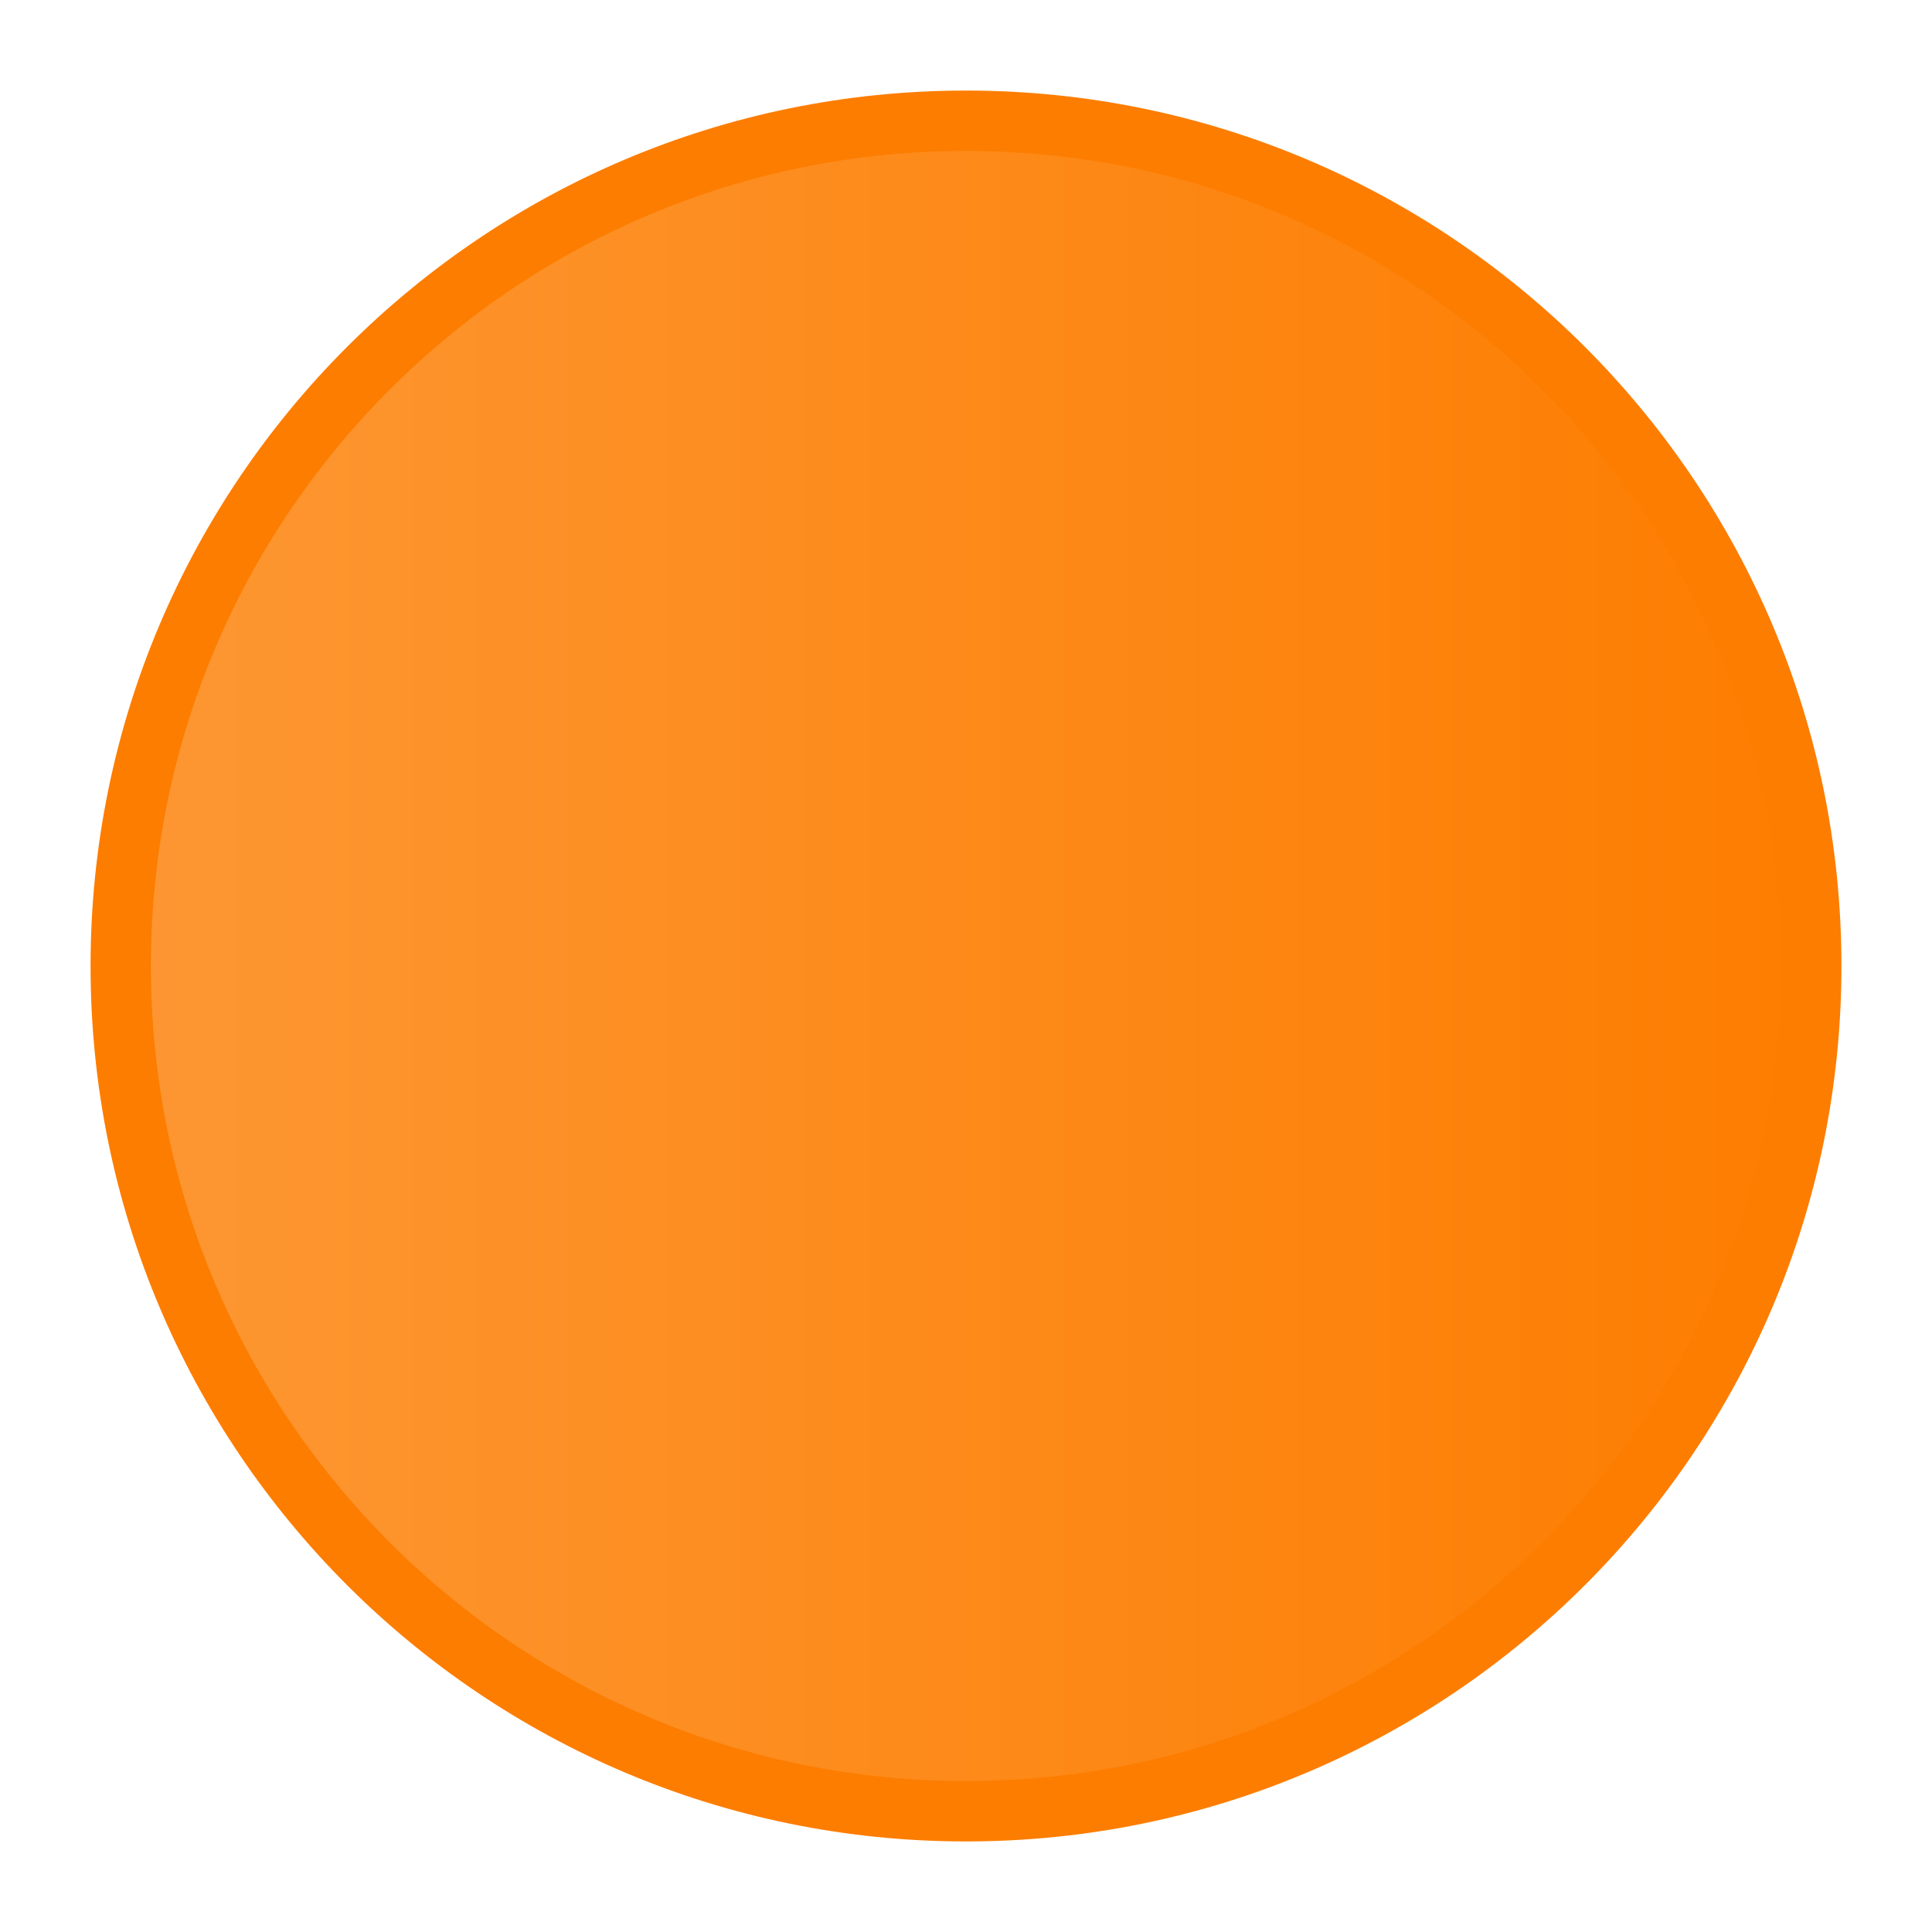
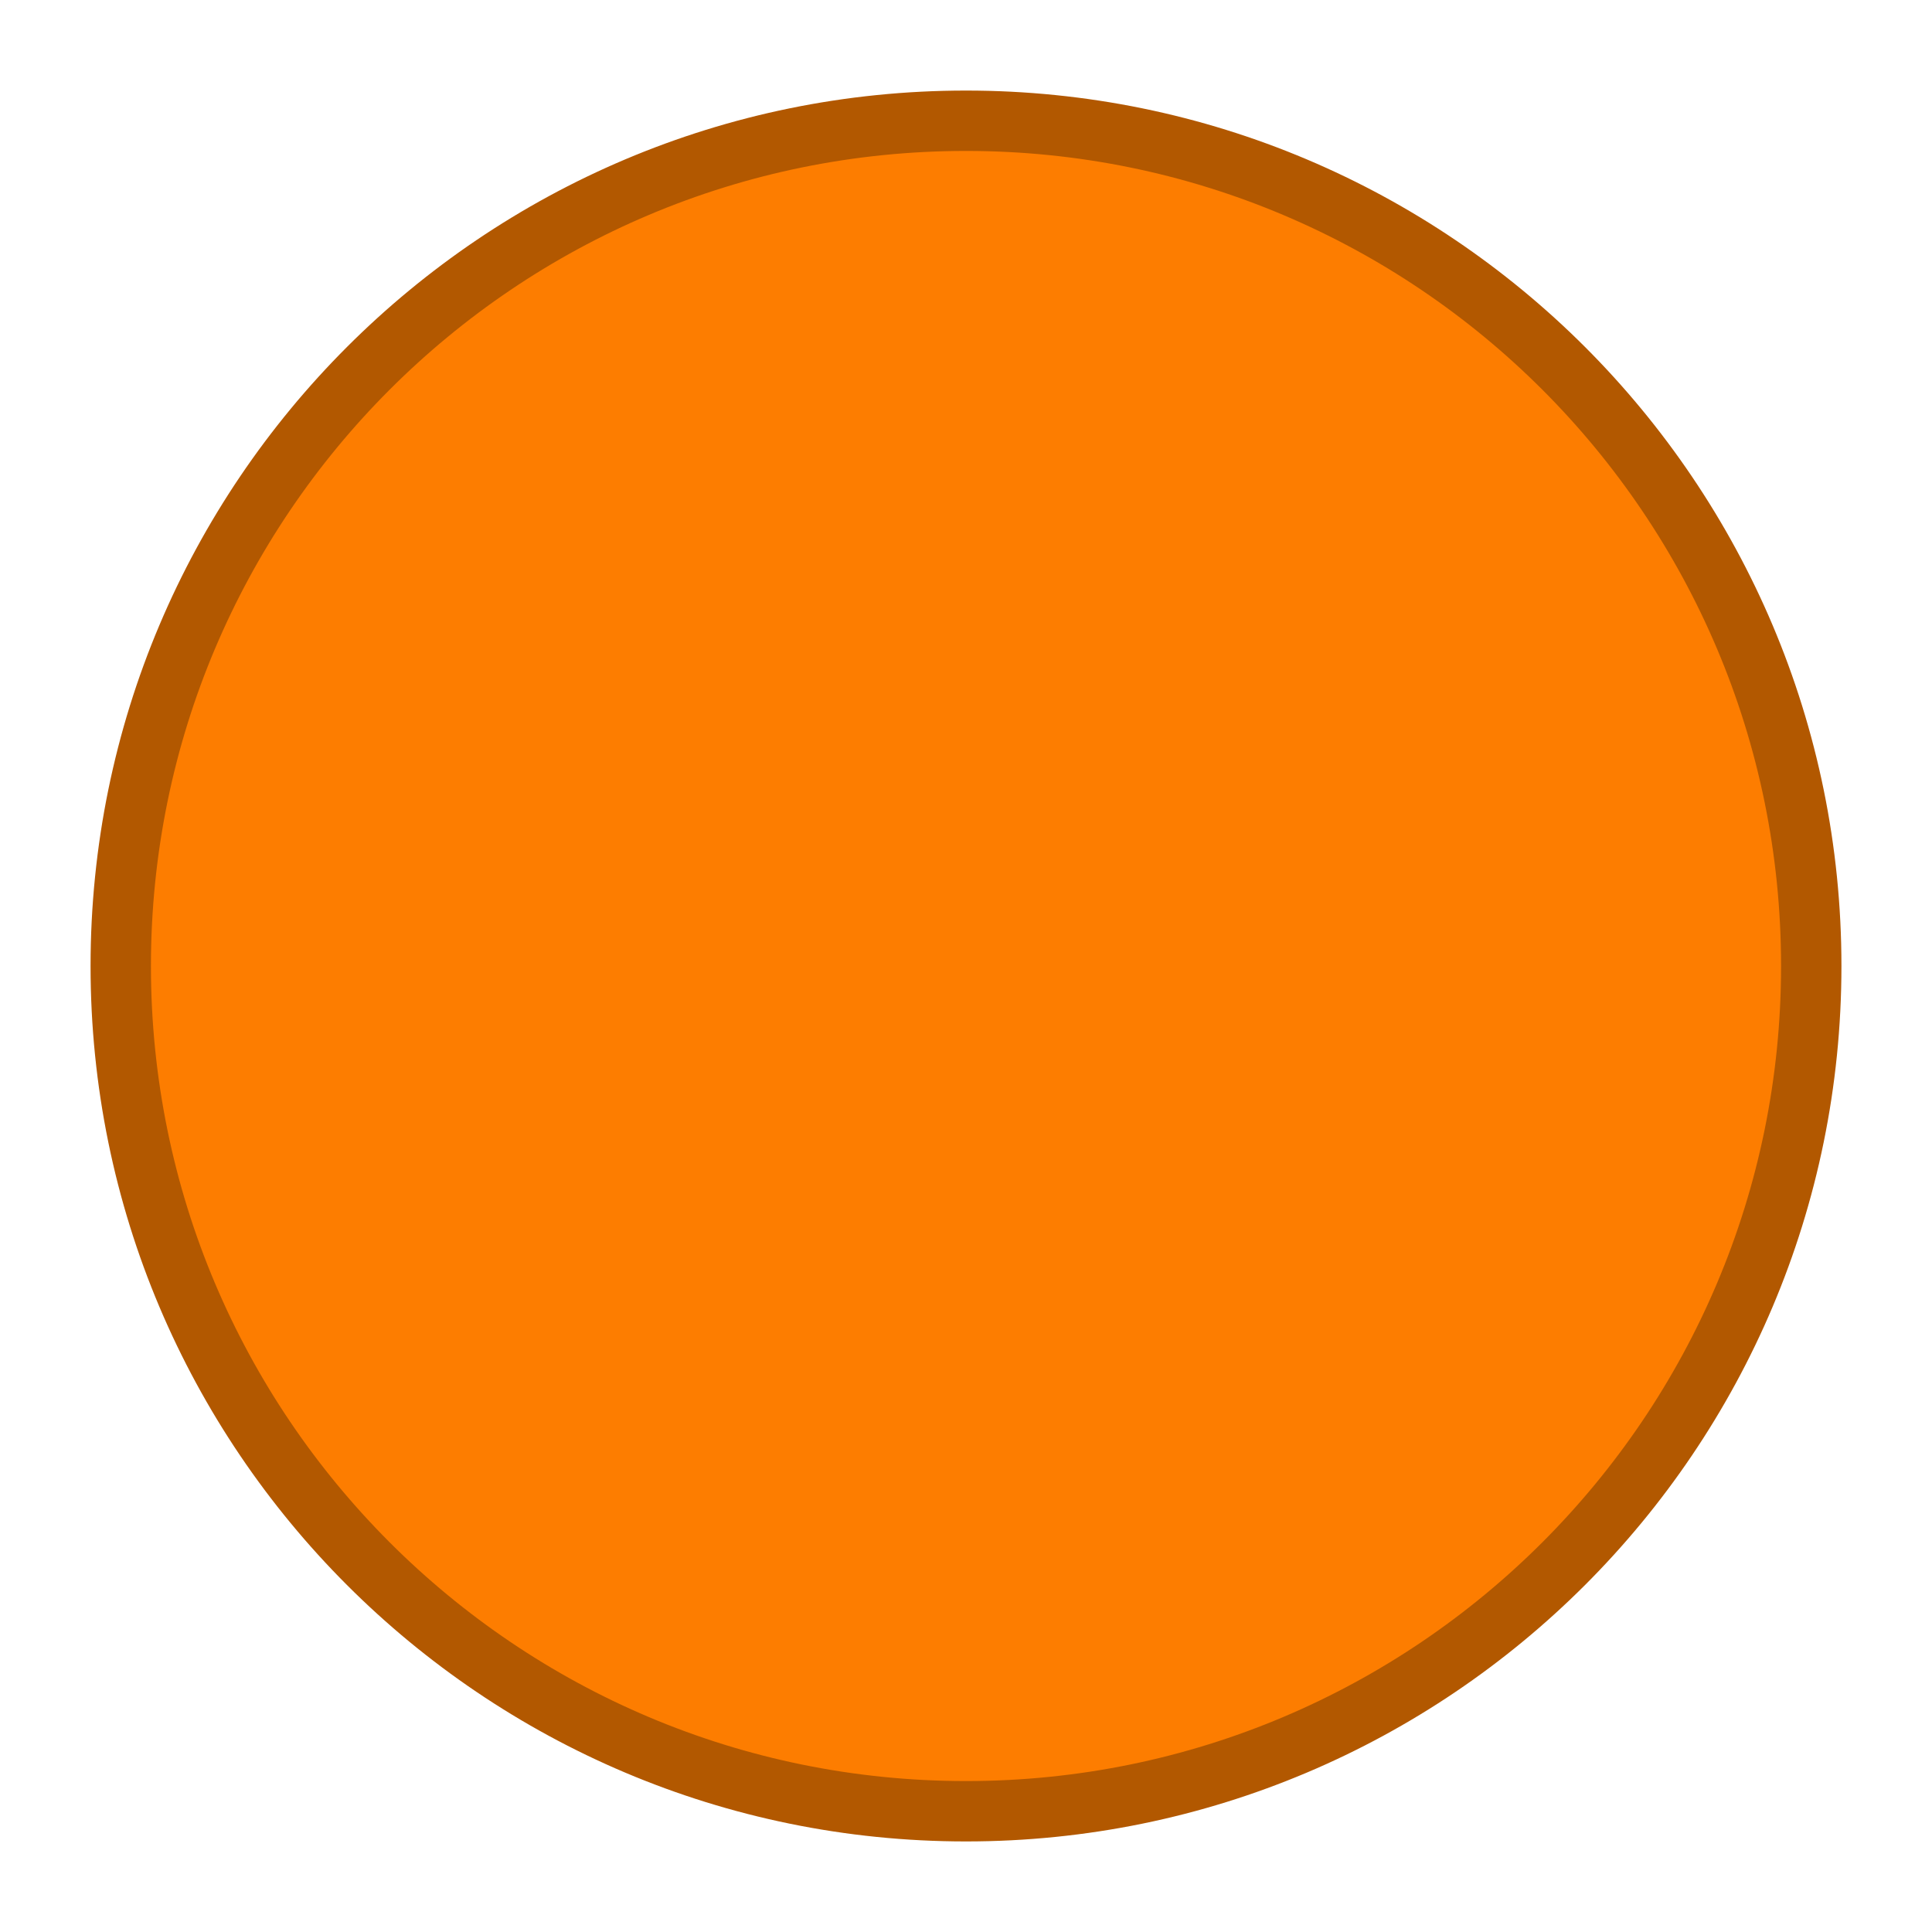
- <svg xmlns="http://www.w3.org/2000/svg" xmlns:xlink="http://www.w3.org/1999/xlink" id="svg1824" version="1.1" height="16" width="16">
-   <defs id="defs64">
-     <linearGradient id="app-menu">
-       <stop id="stop2" offset="0" style="stop-color:#5ebdab" />
-       <stop id="stop4" offset="1" style="stop-color:#19a187" />
-     </linearGradient>
-     <linearGradient id="close-button">
-       <stop id="stop7" offset="0" style="stop-color:#e15e5e" />
-       <stop id="stop9" offset="1" style="stop-color:#d41919" />
-     </linearGradient>
-     <linearGradient id="maximize-button">
-       <stop id="stop12" offset="0" style="stop-color:#72a2f4" />
-       <stop id="stop14" offset="1" style="stop-color:#367bf1" />
-     </linearGradient>
-     <linearGradient id="minimize-button">
-       <stop id="stop17" offset="0" style="stop-color:#fea44c" />
-       <stop id="stop19" offset="1" style="stop-color:#fd7d00" />
-     </linearGradient>
-     <linearGradient id="app-menu-dark">
-       <stop id="stop22" offset="0" style="stop-color:#47b49f" />
-       <stop id="stop24" offset="1" style="stop-color:#19a187" />
-     </linearGradient>
-     <linearGradient id="close-button-dark">
-       <stop id="stop27" offset="0" style="stop-color:#dd4747" />
-       <stop id="stop29" offset="1" style="stop-color:#d41919" />
-     </linearGradient>
-     <linearGradient id="maximize-button-dark">
-       <stop id="stop32" offset="0" style="stop-color:#4a88f1" />
-       <stop id="stop34" offset="1" style="stop-color:#367bf1" />
-     </linearGradient>
-     <linearGradient id="minimize-button-dark">
-       <stop id="stop37" offset="0" style="stop-color:#fd9733" />
-       <stop id="stop39" offset="1" style="stop-color:#fd7d00" />
-     </linearGradient>
-     <linearGradient xlink:href="#minimize-button" gradientUnits="userSpaceOnUse" y2="-177.63" y1="-177.63" x2="602" x1="588" id="linearGradient1827" />
-     <linearGradient xlink:href="#maximize-button" gradientUnits="userSpaceOnUse" y2="-177.63" y1="-177.63" x2="631" x1="617" id="linearGradient1845" />
-     <linearGradient xlink:href="#minimize-button-dark" gradientUnits="userSpaceOnUse" y2="-177.64" y1="-177.64" x2="602" x1="588" id="linearGradient1859" />
-     <linearGradient xlink:href="#minimize-button-dark" gradientUnits="userSpaceOnUse" y2="99" y1="99" x2="381" x1="367" id="linearGradient1861" />
-     <linearGradient xlink:href="#minimize-button-dark" gradientUnits="userSpaceOnUse" y2="116" y1="116" x2="381" x1="367" id="linearGradient1863" />
-     <linearGradient xlink:href="#minimize-button" gradientUnits="userSpaceOnUse" y2="255" y1="255" x2="1383" x1="1369" id="linearGradient1865" />
-     <linearGradient xlink:href="#minimize-button" gradientUnits="userSpaceOnUse" y2="99" y1="99" x2="139" x1="125" id="linearGradient1867" />
-     <linearGradient xlink:href="#maximize-button-dark" gradientUnits="userSpaceOnUse" y2="116" y1="116" x2="401" x1="387" id="linearGradient1877" />
-     <linearGradient xlink:href="#maximize-button-dark" gradientUnits="userSpaceOnUse" y2="99" y1="99" x2="401" x1="387" id="linearGradient1879" />
-     <linearGradient xlink:href="#maximize-button" gradientUnits="userSpaceOnUse" y2="255" y1="255" x2="1383" x1="1369" id="linearGradient1881" />
-     <linearGradient xlink:href="#maximize-button" gradientUnits="userSpaceOnUse" y2="99" y1="99" x2="159" x1="145" id="linearGradient1883" />
-     <linearGradient xlink:href="#close-button" gradientUnits="userSpaceOnUse" y2="65" y1="65" x2="179" x1="165" id="linearGradient1891" />
-     <linearGradient xlink:href="#close-button-dark" gradientUnits="userSpaceOnUse" y2="65" y1="65" x2="421" x1="407" id="linearGradient1901" />
-     <linearGradient xlink:href="#close-button-dark" gradientUnits="userSpaceOnUse" y2="99" y1="99" x2="421" x1="407" id="linearGradient1903" />
-     <linearGradient xlink:href="#close-button-dark" gradientUnits="userSpaceOnUse" y2="116" y1="116" x2="421" x1="407" id="linearGradient1905" />
-     <linearGradient xlink:href="#close-button" gradientUnits="userSpaceOnUse" y2="255" y1="255" x2="1383" x1="1369" id="linearGradient1907" />
-     <linearGradient xlink:href="#close-button" gradientUnits="userSpaceOnUse" y2="99" y1="99" x2="179" x1="165" id="linearGradient1909" />
-     <linearGradient xlink:href="#app-menu" gradientUnits="userSpaceOnUse" y2="65" y1="65" x2="179" x1="165" id="linearGradient1916" />
-     <linearGradient xlink:href="#app-menu" gradientUnits="userSpaceOnUse" gradientTransform="translate(20)" y2="99" y1="99" x2="179" x1="165" id="linearGradient2049" />
-     <linearGradient xlink:href="#maximize-button-dark" gradientUnits="userSpaceOnUse" y2="-177.63" y1="-177.63" x2="631" x1="617" id="linearGradient1953" />
-     <linearGradient xlink:href="#app-menu-dark" gradientUnits="userSpaceOnUse" gradientTransform="translate(20)" y2="99" y1="99" x2="179" x1="165" id="linearGradient1963" />
-     <linearGradient xlink:href="#app-menu-dark" gradientUnits="userSpaceOnUse" y2="65" y1="65" x2="179" x1="165" id="linearGradient1967" />
-     <linearGradient y2="99" x2="179" y1="99" x1="165" gradientTransform="translate(20)" gradientUnits="userSpaceOnUse" id="linearGradient1830" xlink:href="#app-menu" />
-     <linearGradient y2="99" x2="179" y1="99" x1="165" gradientTransform="translate(20)" gradientUnits="userSpaceOnUse" id="linearGradient1832" xlink:href="#app-menu-dark" />
-   </defs>
+ <svg xmlns="http://www.w3.org/2000/svg" id="svg1760" version="1.1" height="16" width="16">
+   <defs id="defs1764" />
  <g transform="translate(-587,185.64)" id="titlebutton-minimize-dark">
-     <rect id="rect1126" style="fill:none" height="16" width="16" y="-185.64" x="587" />
-     <path id="path1128" style="fill:url(#linearGradient1859);stroke:#fd7d00;stroke-width:0.5" d="m 595,-184.64 c -3.866,0 -7,3.134 -7,7 0,3.866 3.134,7 7,7 3.866,0 7,-3.134 7,-7 0,-3.866 -3.134,-7 -7,-7 z" />
+     <rect id="rect1062" style="fill:none" height="16" width="16" y="-185.64" x="587" />
+     <path id="path1064" style="fill:#fd7d00;stroke:#b25800;stroke-width:0.5" d="m 595,-184.64 c -3.866,0 -7,3.134 -7,7 0,3.866 3.134,7 7,7 3.866,0 7,-3.134 7,-7 0,-3.866 -3.134,-7 -7,-7 z" />
  </g>
</svg>
